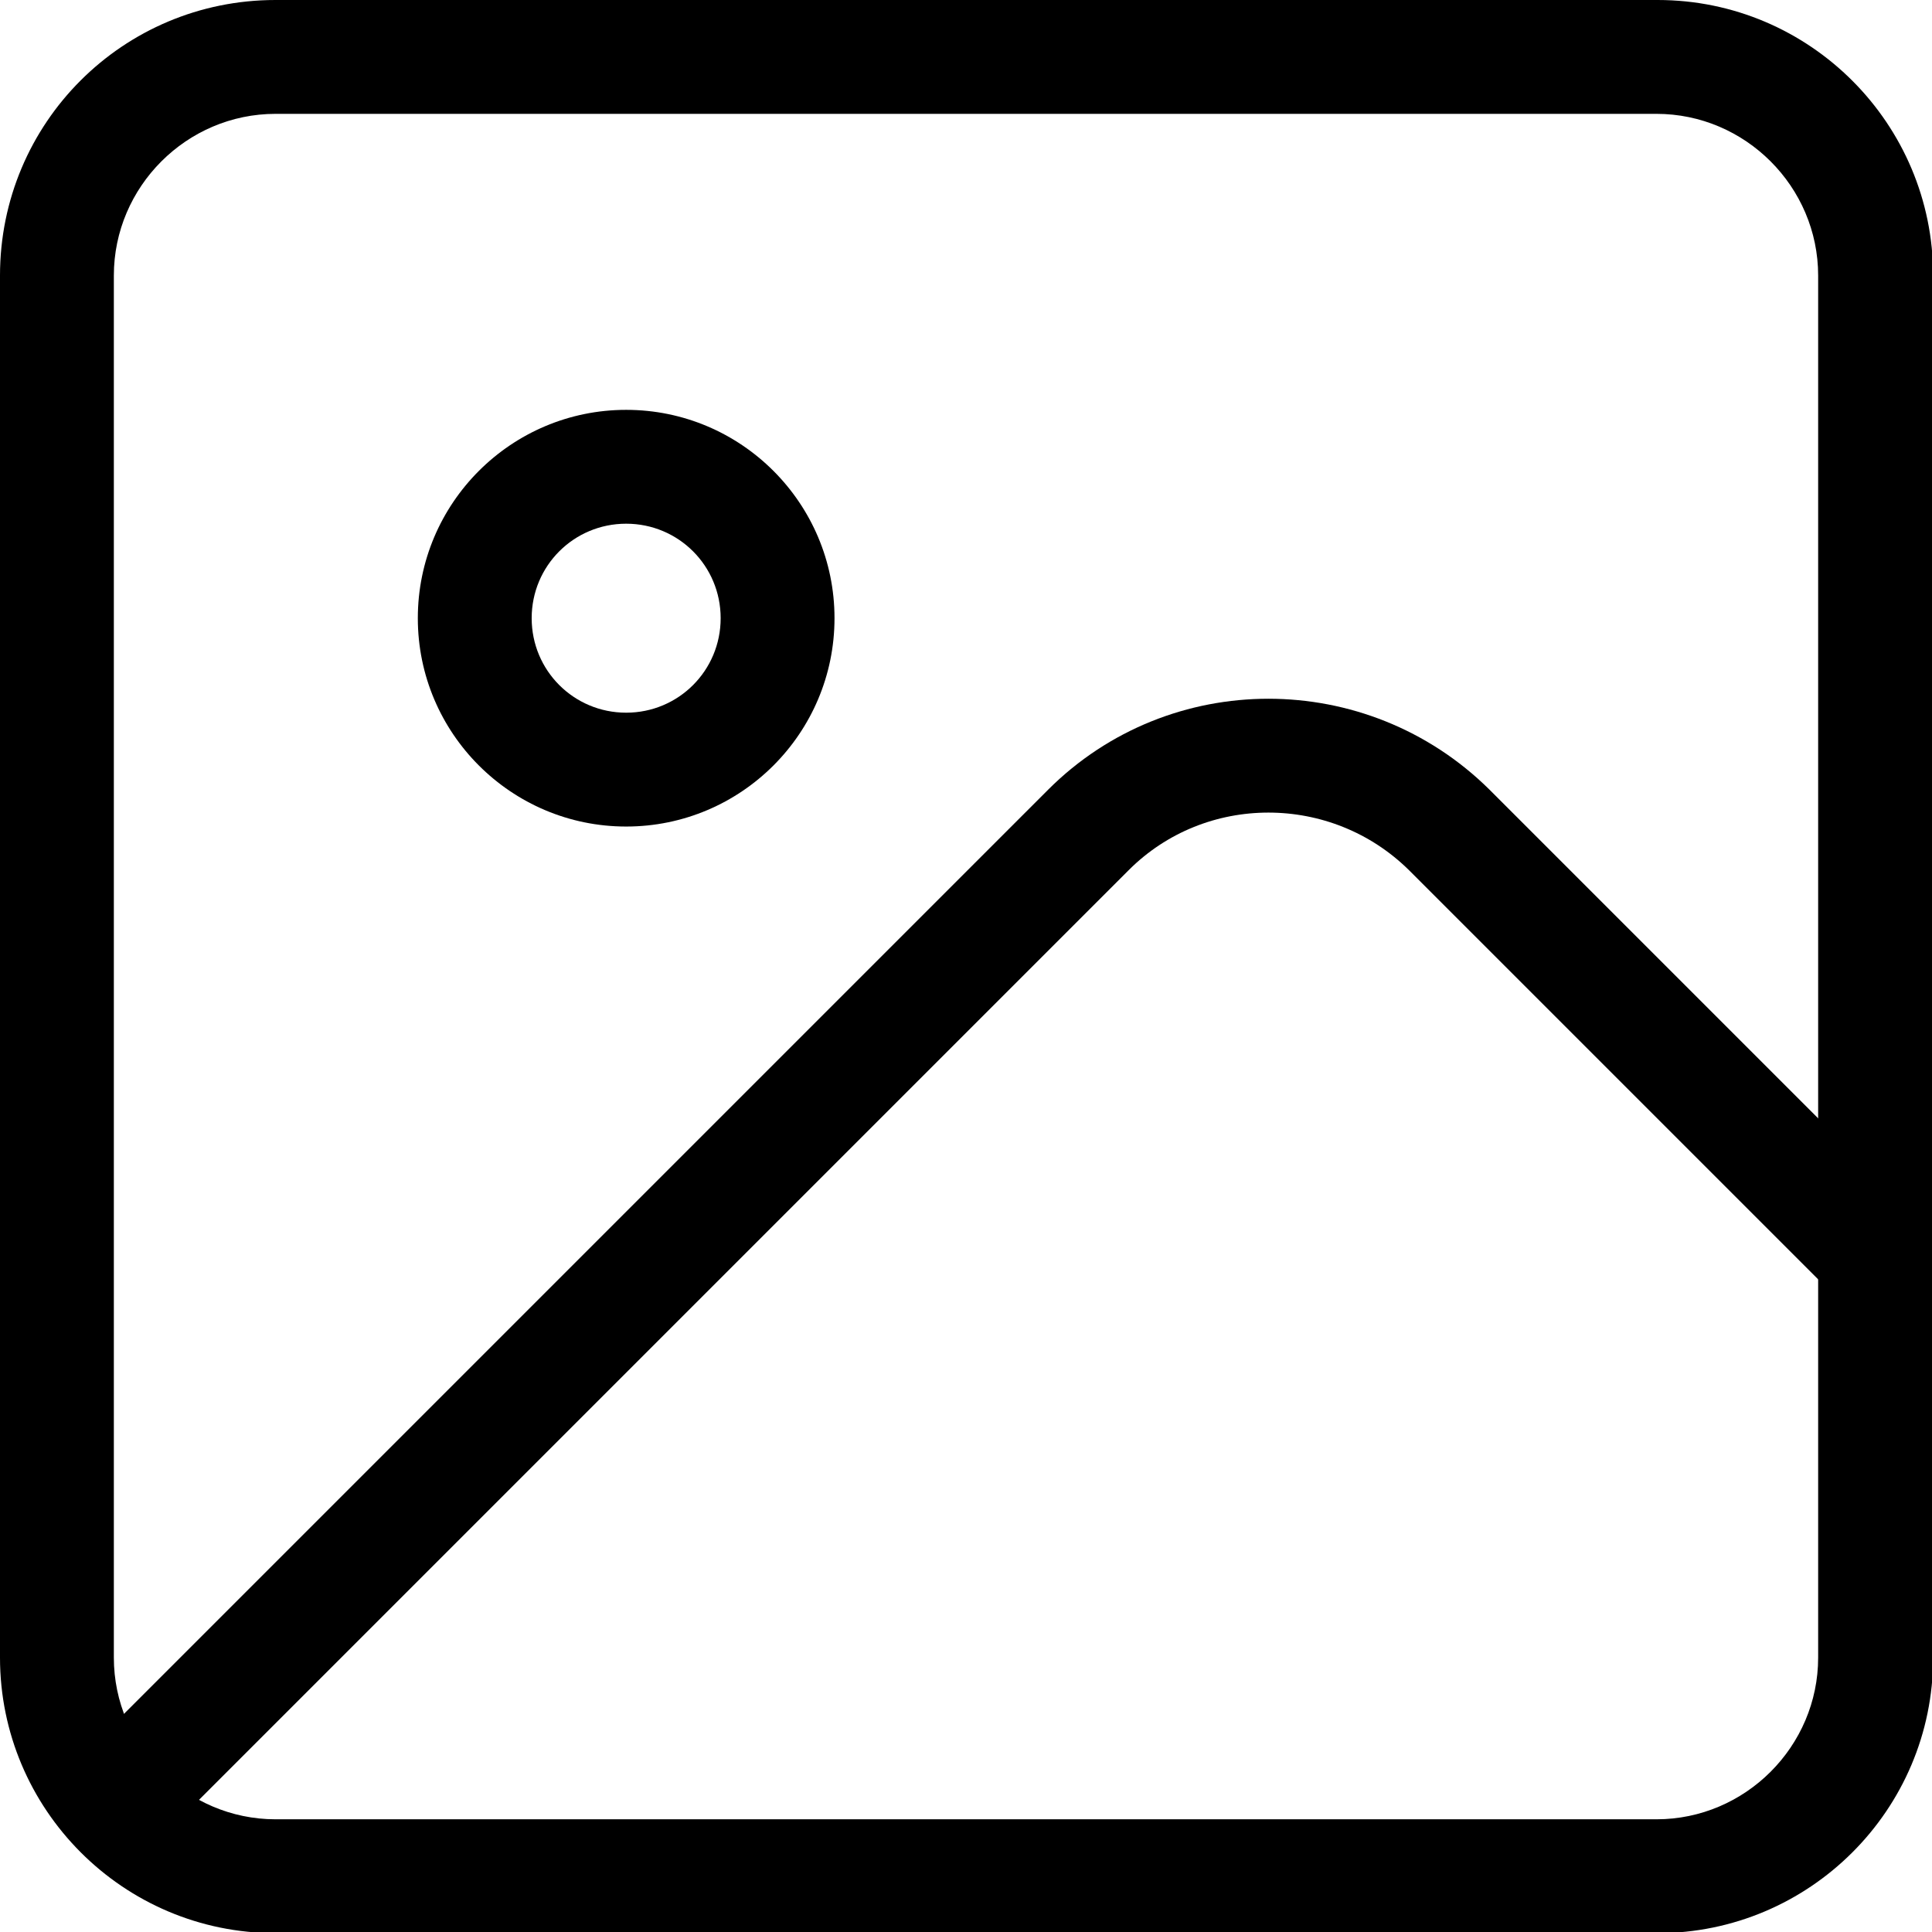
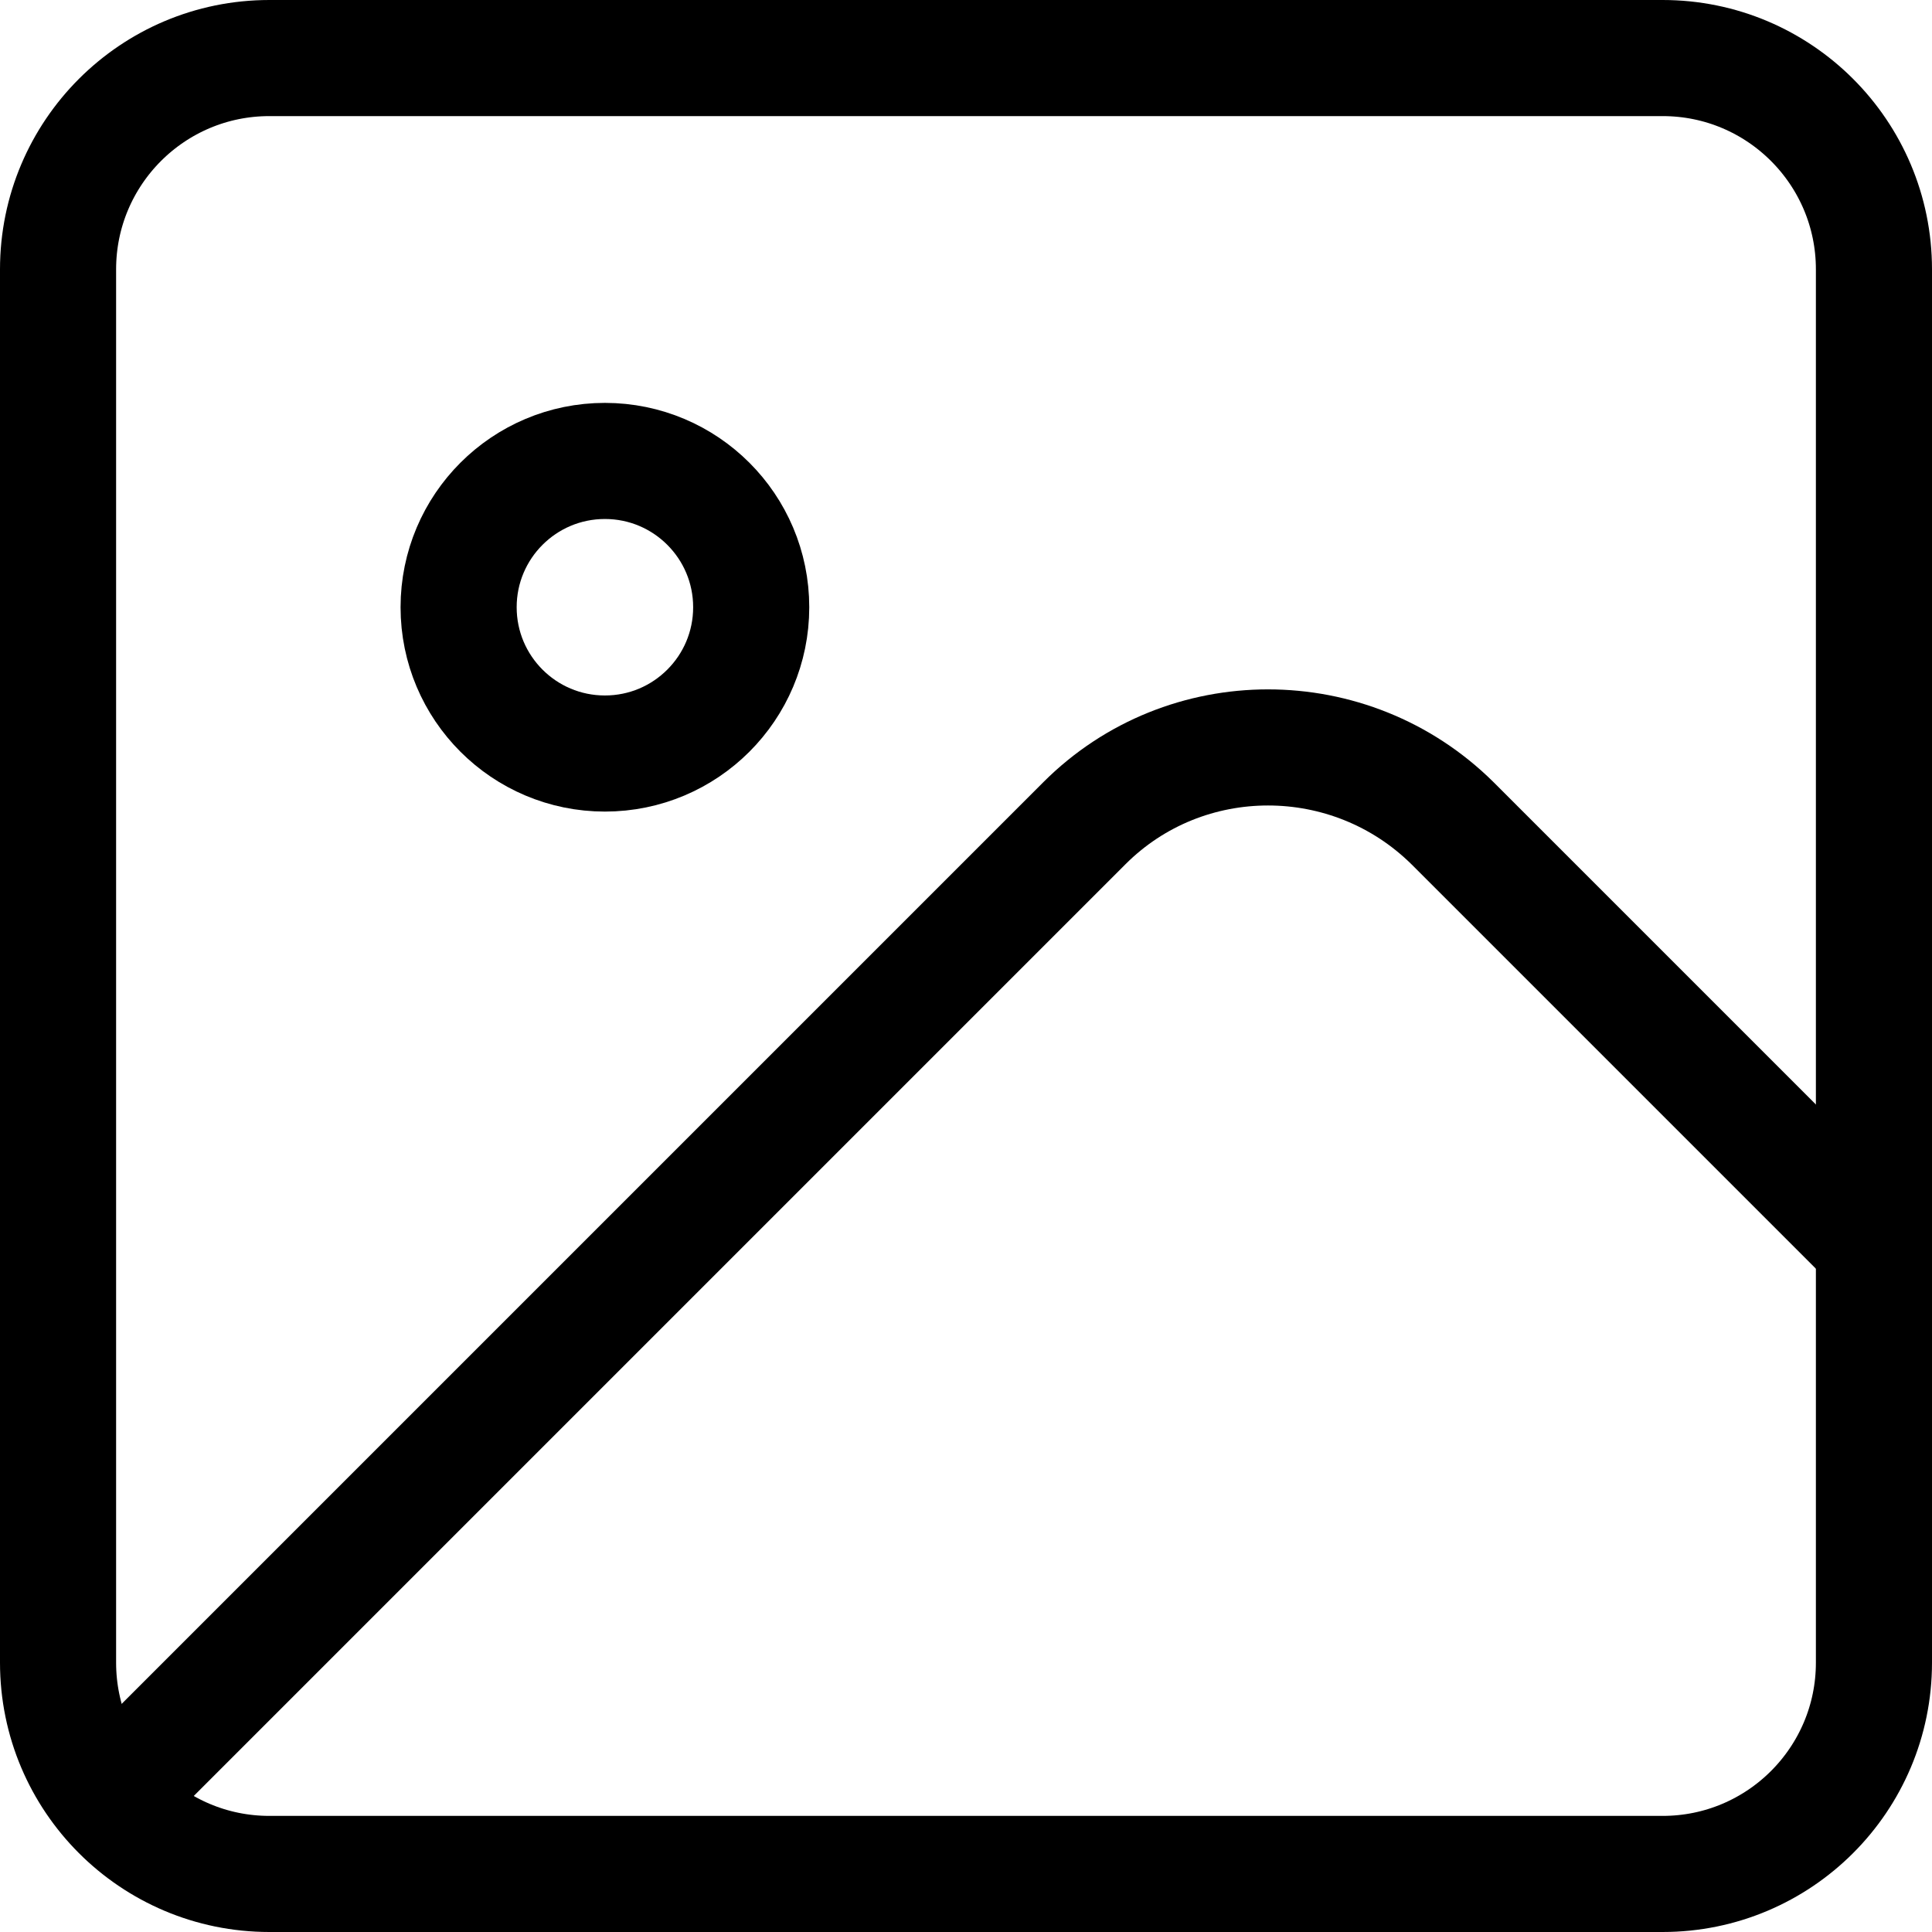
- <svg xmlns="http://www.w3.org/2000/svg" id="uuid-bcda9637-f9c4-46e8-899b-cbd32eaaf260" width="16.97" height="16.97" viewBox="0 0 16.97 16.97">
-   <path d="m14.55,1c.78,0,1.42.64,1.42,1.42v12.14c0,.78-.64,1.42-1.42,1.42H2.42c-.78,0-1.42-.64-1.42-1.42V2.42c0-.78.64-1.42,1.42-1.42h12.14m0-1H2.42C1.08,0,0,1.08,0,2.42v12.14c0,1.33,1.08,2.42,2.42,2.42h12.14c1.33,0,2.42-1.08,2.42-2.42V2.42c0-1.33-1.08-2.42-2.42-2.42h0Z" stroke-width="0" />
-   <path d="m1.06,15.79L9.56,7.29c.87-.87,2.29-.87,3.17,0l3.73,3.73" fill="none" stroke="#000" stroke-miterlimit="10" />
-   <path d="m5.5,4.6c.46,0,.83.37.83.83s-.37.83-.83.83-.83-.37-.83-.83.37-.83.83-.83m0-1c-1.01,0-1.83.82-1.83,1.83s.82,1.83,1.83,1.83,1.83-.82,1.83-1.83-.82-1.83-1.83-1.83h0Z" stroke-width="0" />
+ <svg xmlns="http://www.w3.org/2000/svg" id="Layer_1" data-name="Layer 1" viewBox="0 0 16.64 16.64">
+   <defs>
+     <style>
+       .cls-1 {
+         fill: none;
+         stroke: #000;
+         stroke-miterlimit: 10;
+       }
+     </style>
+   </defs>
+   <path class="cls-1" d="m.84,15.59L9.34,7.09c.87-.87,2.29-.87,3.17,0l3.73,3.73" />
+   <rect class="cls-1" x=".5" y=".5" width="15.64" height="15.64" rx="1.82" ry="1.82" />
+   <circle class="cls-1" cx="5.21" cy="5.23" r="1.26" />
</svg>
